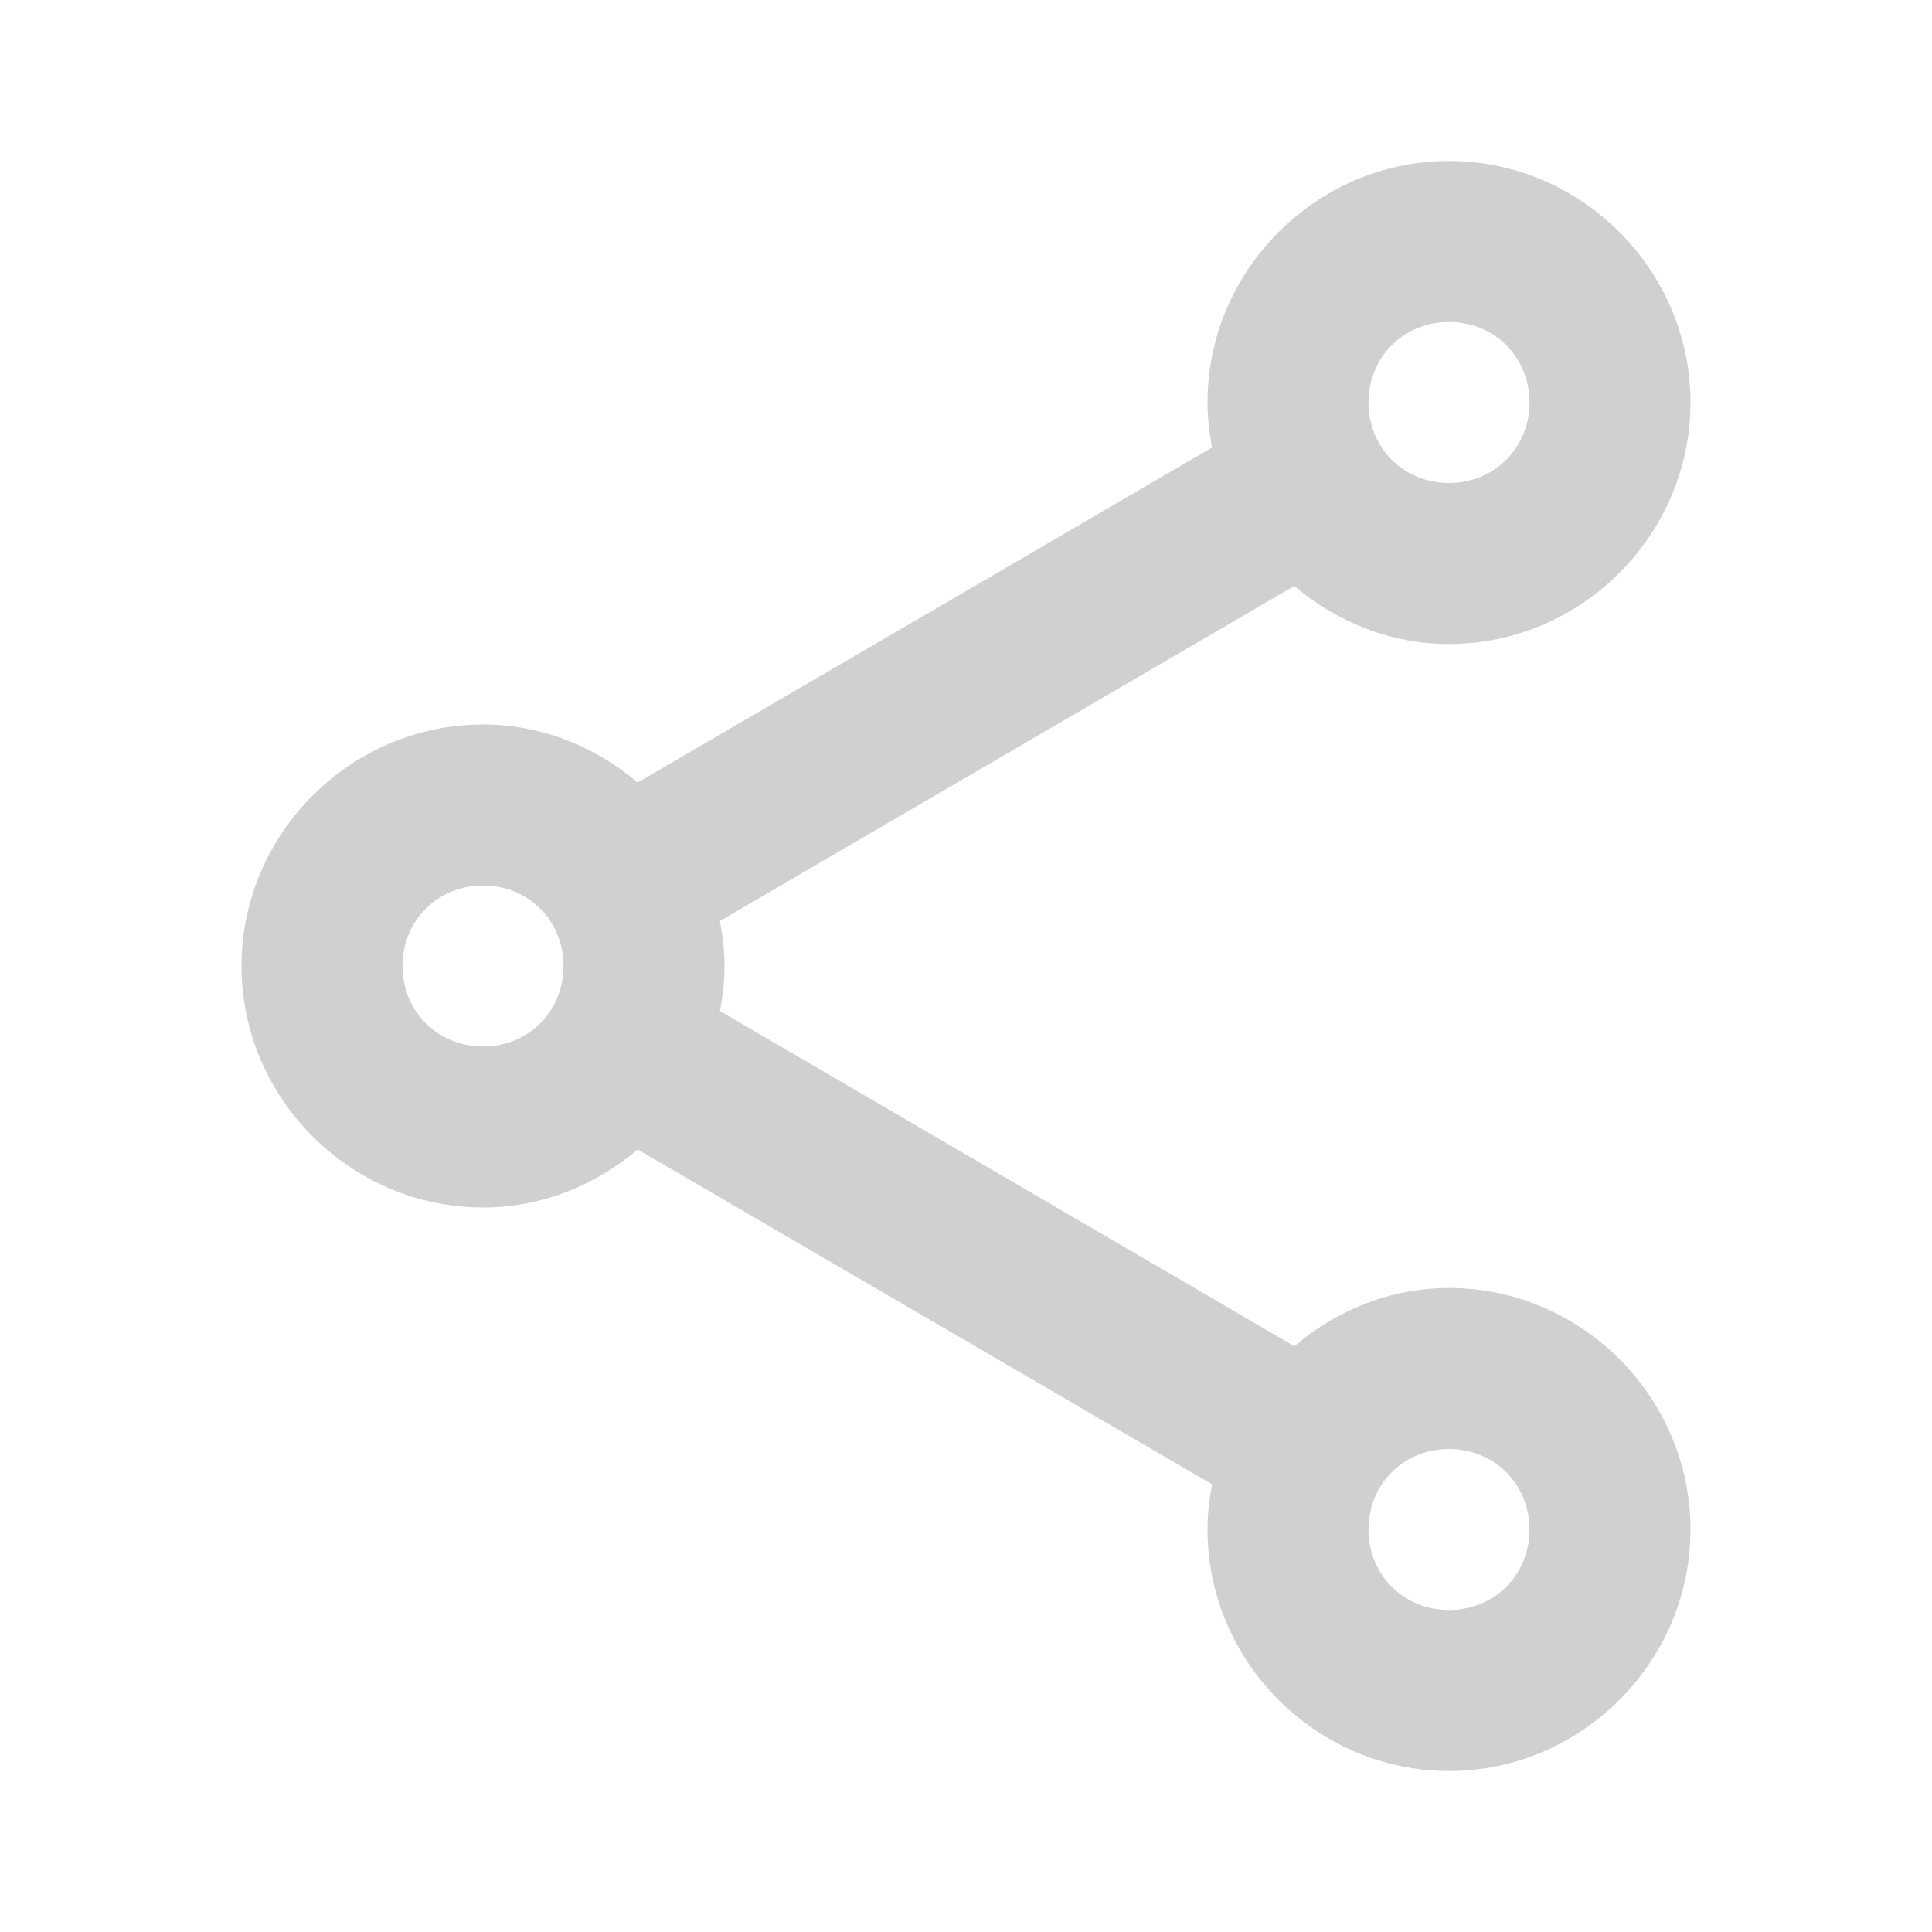
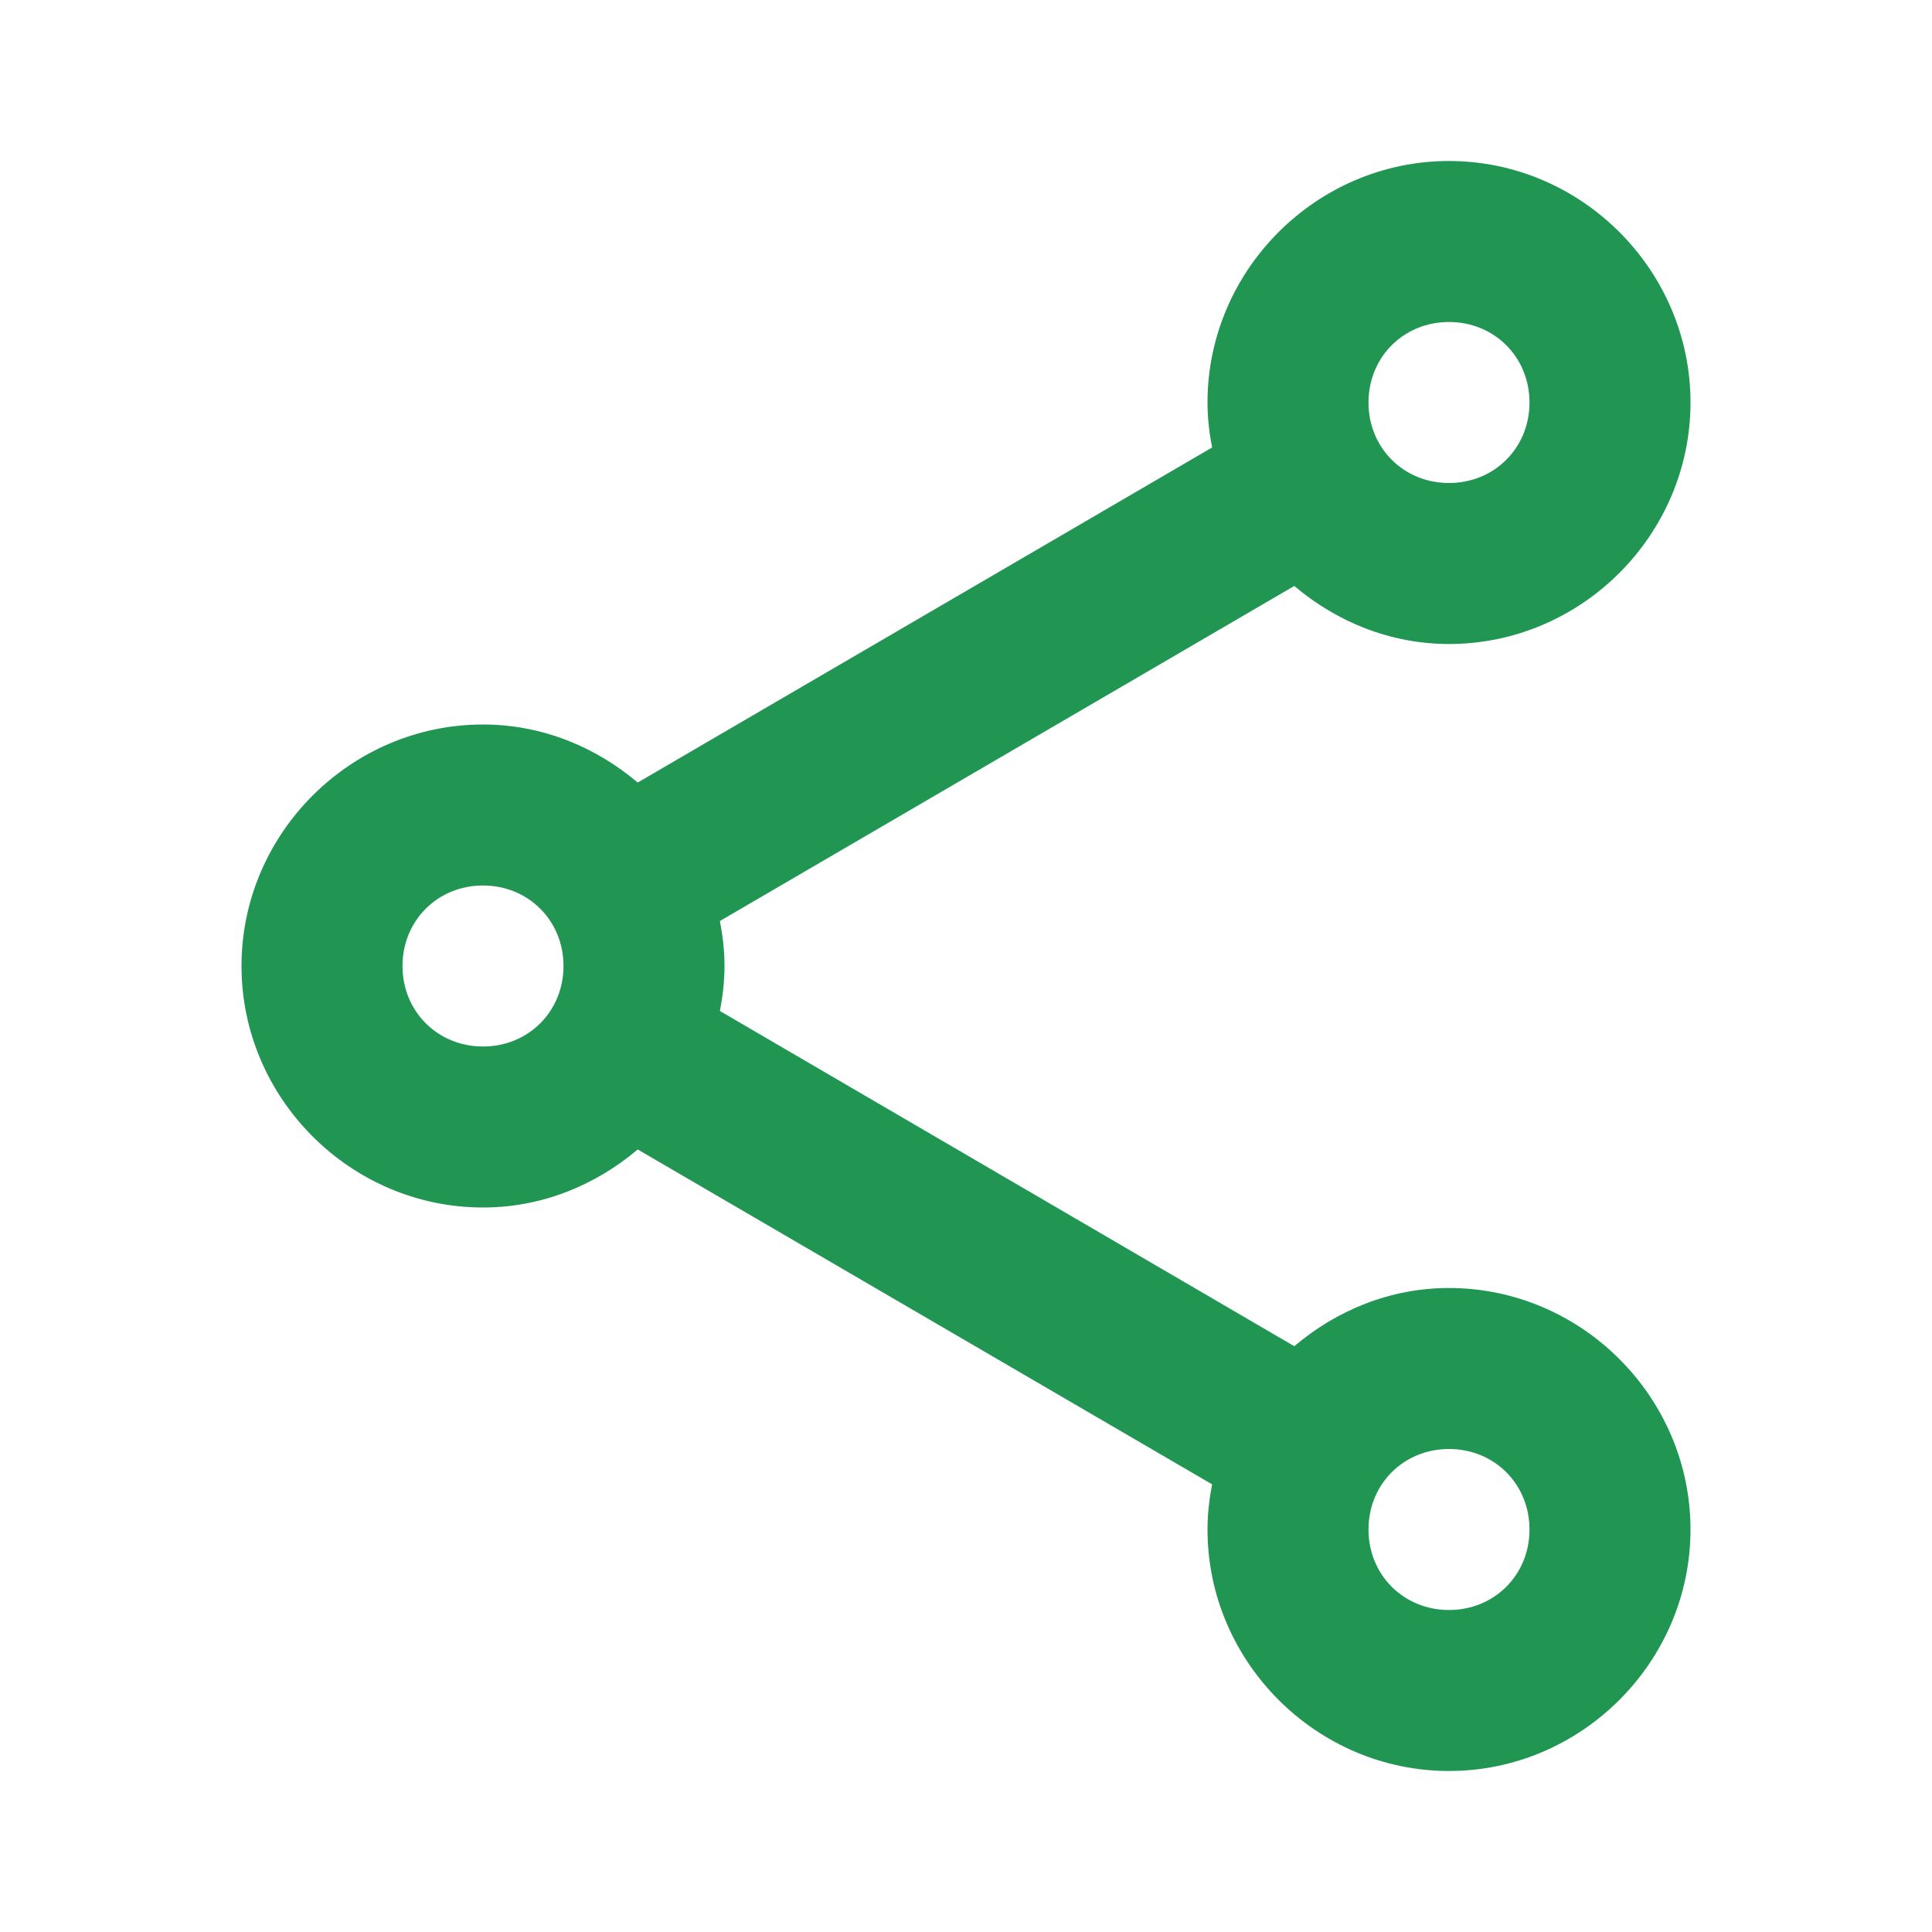
- <svg xmlns="http://www.w3.org/2000/svg" fill="#D0D0D0" viewBox="0 0 24 24" width="24px" height="24px">
+ <svg xmlns="http://www.w3.org/2000/svg" fill="#219653" viewBox="0 0 24 24" width="24px" height="24px">
  <path d="M 18 2 C 16.355 2 15 3.355 15 5 C 15 5.191 15.022 5.377 15.057 5.559 L 7.922 9.721 C 7.399 9.278 6.732 9 6 9 C 4.355 9 3 10.355 3 12 C 3 13.645 4.355 15 6 15 C 6.732 15 7.399 14.722 7.922 14.279 L 15.057 18.439 C 15.022 18.622 15 18.808 15 19 C 15 20.645 16.355 22 18 22 C 19.645 22 21 20.645 21 19 C 21 17.355 19.645 16 18 16 C 17.267 16 16.602 16.279 16.078 16.723 L 8.943 12.559 C 8.978 12.377 9 12.191 9 12 C 9 11.809 8.978 11.623 8.943 11.441 L 16.078 7.279 C 16.601 7.722 17.268 8 18 8 C 19.645 8 21 6.645 21 5 C 21 3.355 19.645 2 18 2 z M 18 4 C 18.564 4 19 4.436 19 5 C 19 5.564 18.564 6 18 6 C 17.436 6 17 5.564 17 5 C 17 4.436 17.436 4 18 4 z M 6 11 C 6.564 11 7 11.436 7 12 C 7 12.564 6.564 13 6 13 C 5.436 13 5 12.564 5 12 C 5 11.436 5.436 11 6 11 z M 18 18 C 18.564 18 19 18.436 19 19 C 19 19.564 18.564 20 18 20 C 17.436 20 17 19.564 17 19 C 17 18.436 17.436 18 18 18 z" />
</svg>
